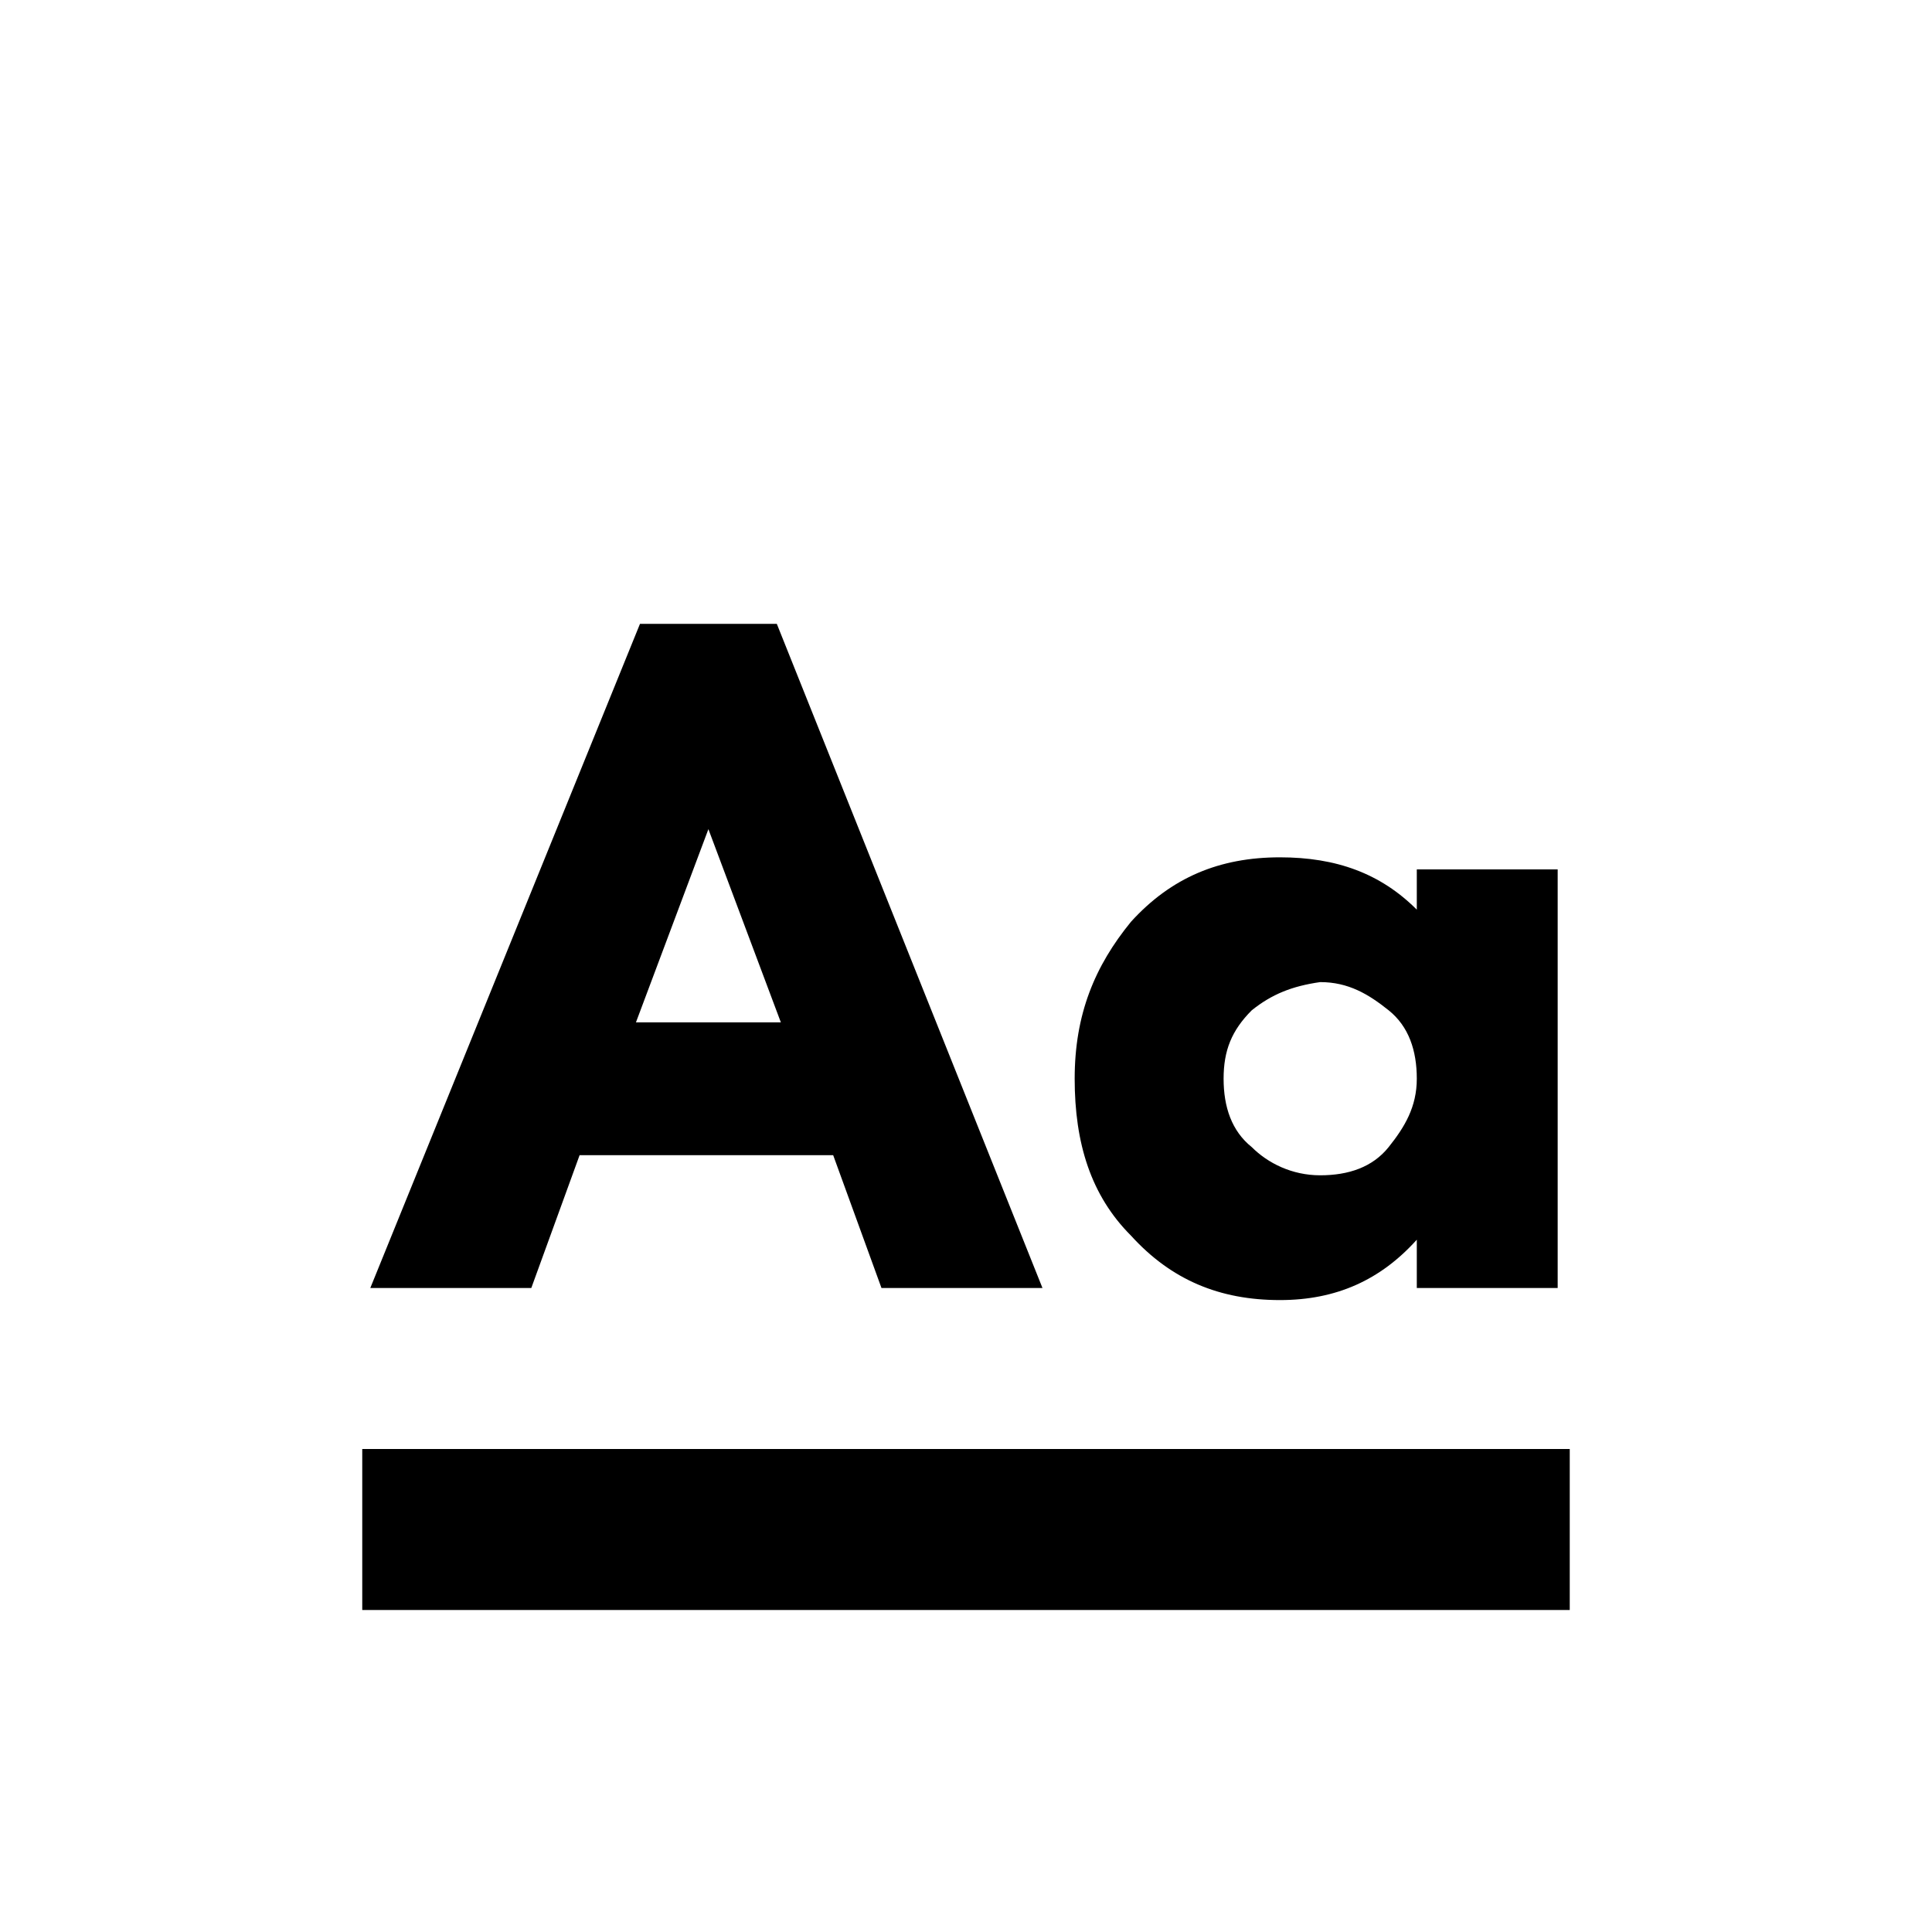
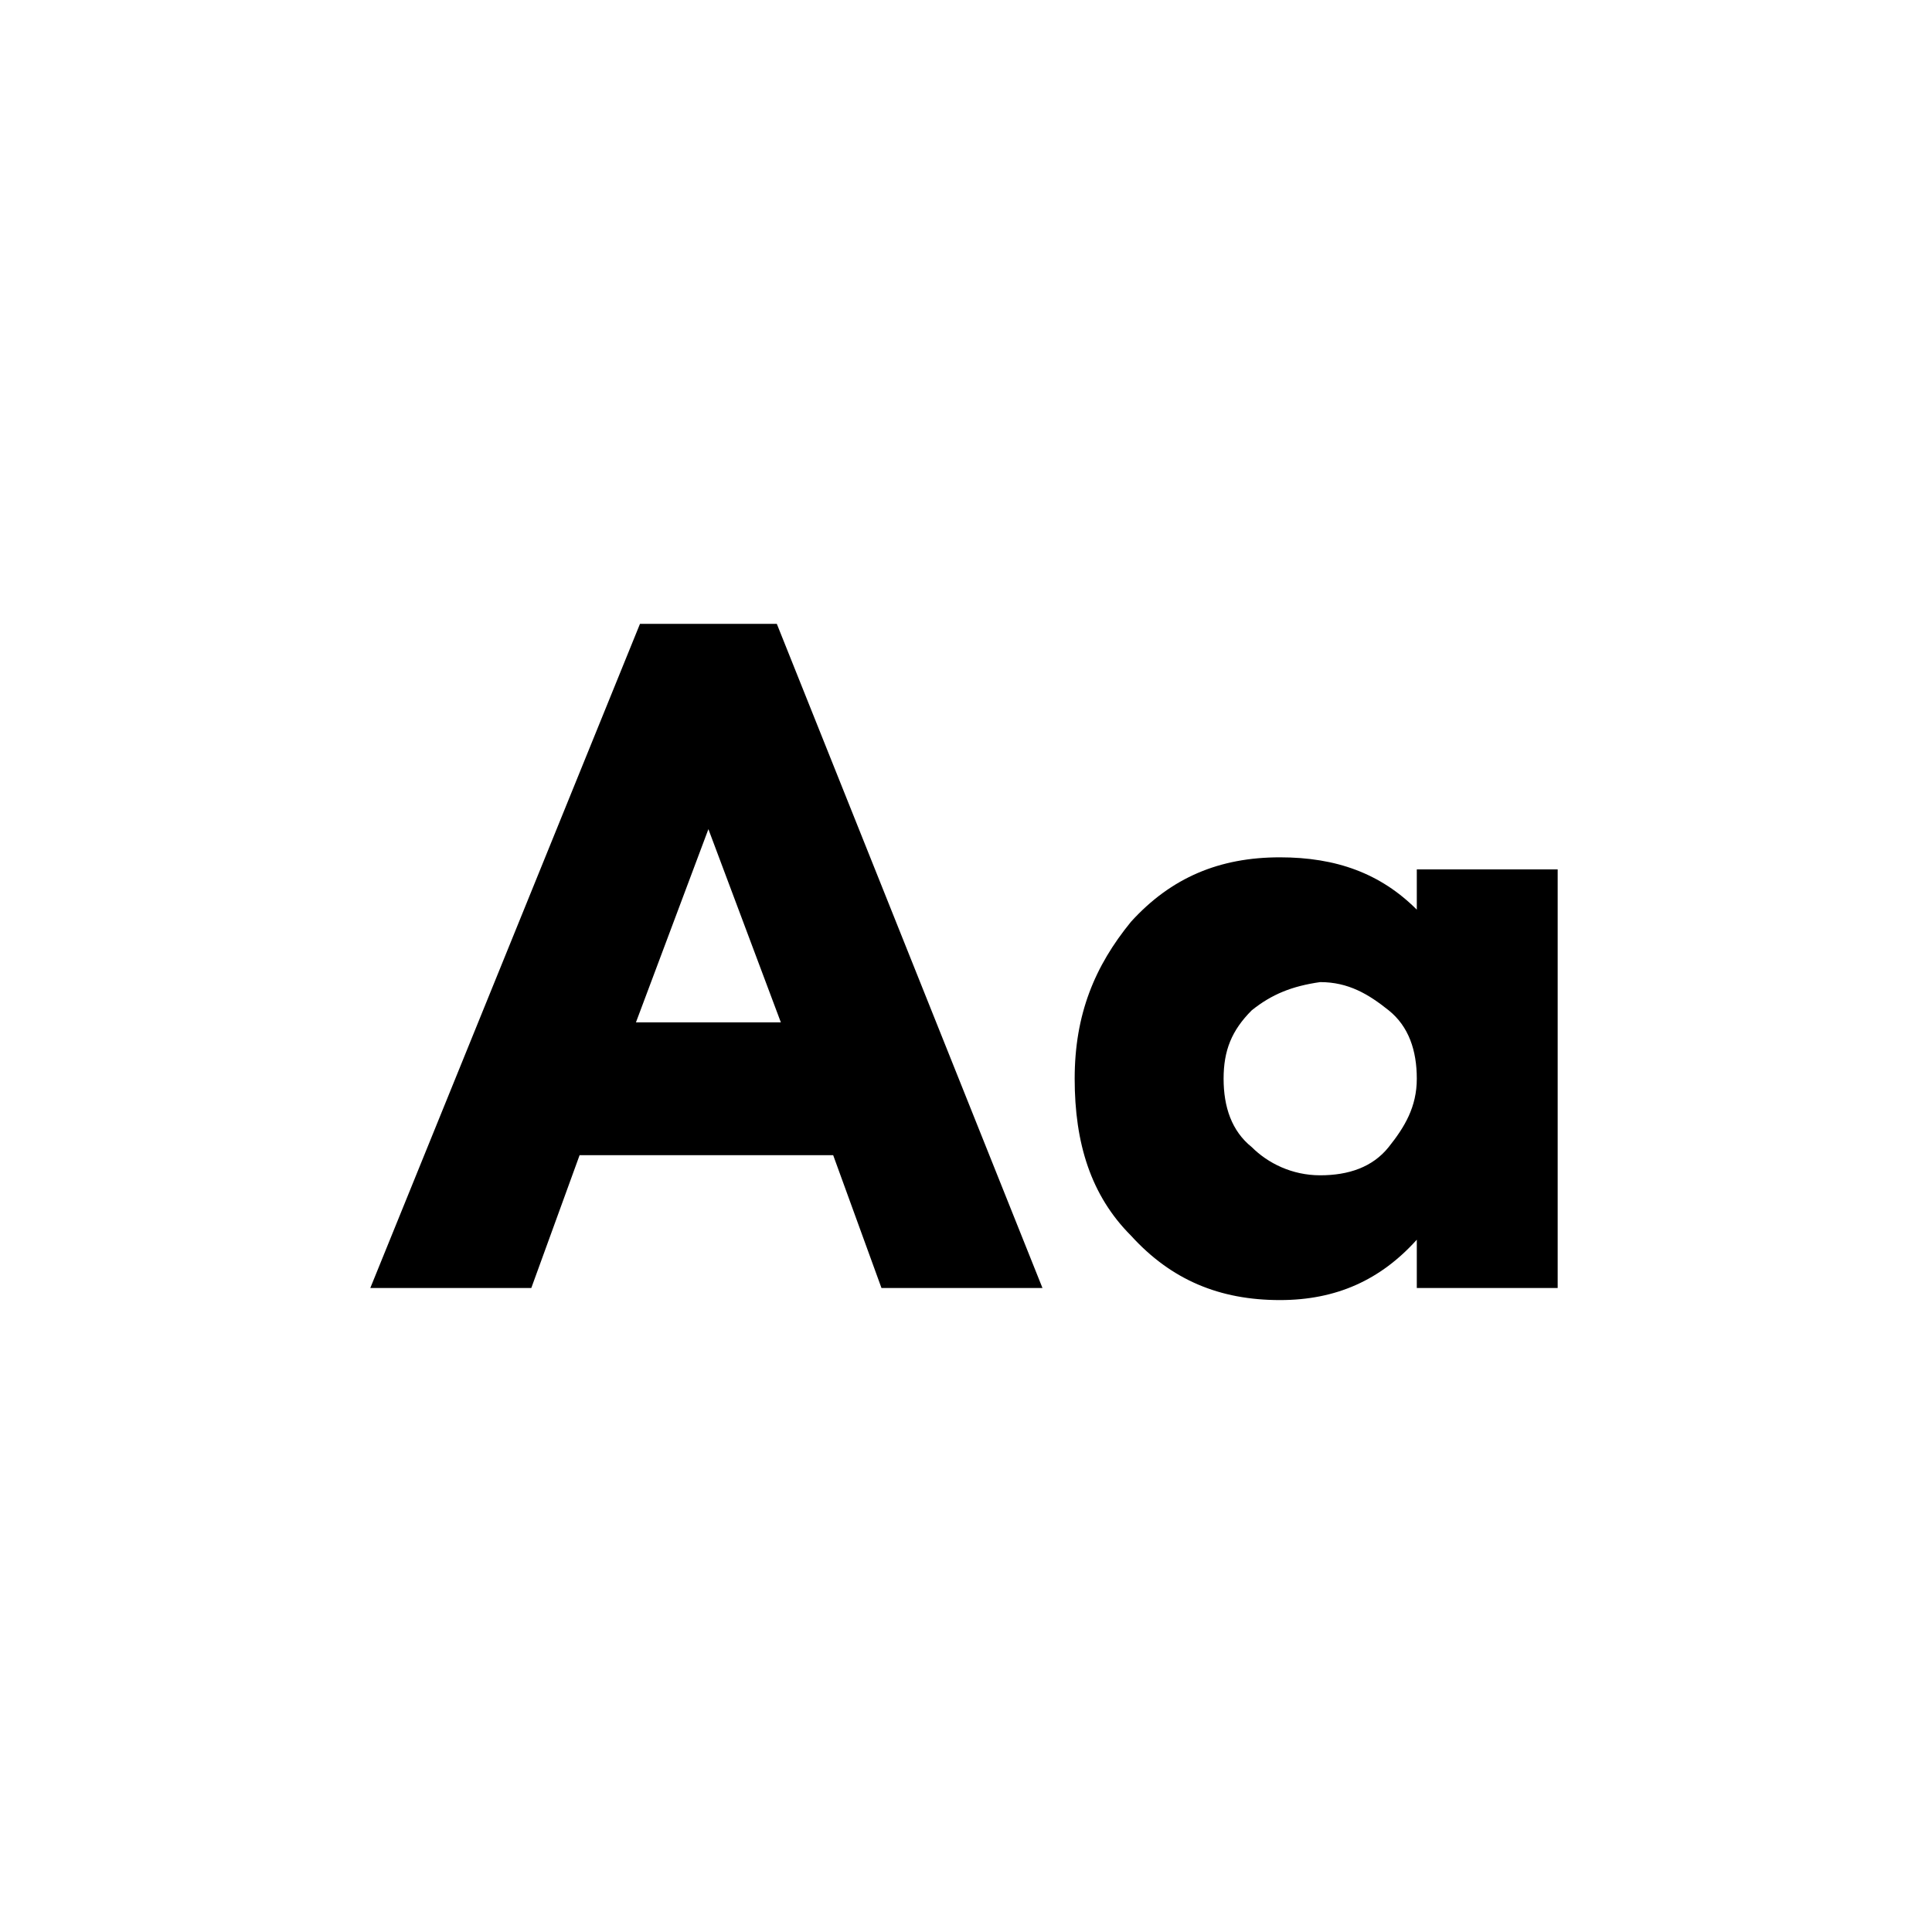
<svg xmlns="http://www.w3.org/2000/svg" width="48" height="48" viewBox="0 0 48 48">
  <path style="fill: none; stroke: windowText; stroke-width: 4" d="M2 2h44v44H2z" />
-   <path d="M19.3 15.5L25.9 32h-4l-1.2-3.3h-6.3L13.2 32h-4l6.7-16.5h3.4zm.1 9.9l-1.8-4.8-1.8 4.8h3.6zM28.1 30.7c-1-1-1.4-2.3-1.4-3.9s.5-2.8 1.4-3.9c1-1.1 2.2-1.6 3.7-1.6 1.4 0 2.5.4 3.4 1.3v-1h3.5V32h-3.5v-1.2c-.9 1-2 1.5-3.4 1.5-1.5 0-2.7-.5-3.7-1.6zm3-5.6c-.5.5-.7 1-.7 1.7s.2 1.3.7 1.7c.4.4 1 .7 1.7.7s1.3-.2 1.7-.7c.4-.5.7-1 .7-1.7s-.2-1.3-.7-1.7-1-.7-1.7-.7c-.7.1-1.2.3-1.7.7z" />
-   <path stroke="#000" stroke-width="4" d="M9 38h30" />
+   <path style="fill: windowText" d="M19.3 15.5L25.9 32h-4l-1.2-3.3h-6.3L13.2 32h-4l6.7-16.5h3.4zm.1 9.9l-1.8-4.8-1.8 4.8h3.6zM28.1 30.7c-1-1-1.4-2.3-1.4-3.9s.5-2.8 1.4-3.9c1-1.1 2.2-1.6 3.7-1.6 1.4 0 2.5.4 3.4 1.3v-1h3.5V32h-3.5v-1.2c-.9 1-2 1.5-3.4 1.5-1.5 0-2.7-.5-3.7-1.6zm3-5.6c-.5.5-.7 1-.7 1.7s.2 1.3.7 1.7c.4.4 1 .7 1.7.7s1.3-.2 1.7-.7c.4-.5.7-1 .7-1.7s-.2-1.3-.7-1.7-1-.7-1.7-.7c-.7.1-1.2.3-1.7.7z" />
+   <path style="stroke: windowText; stroke-width: 4" d="M9 38h30" />
</svg>
